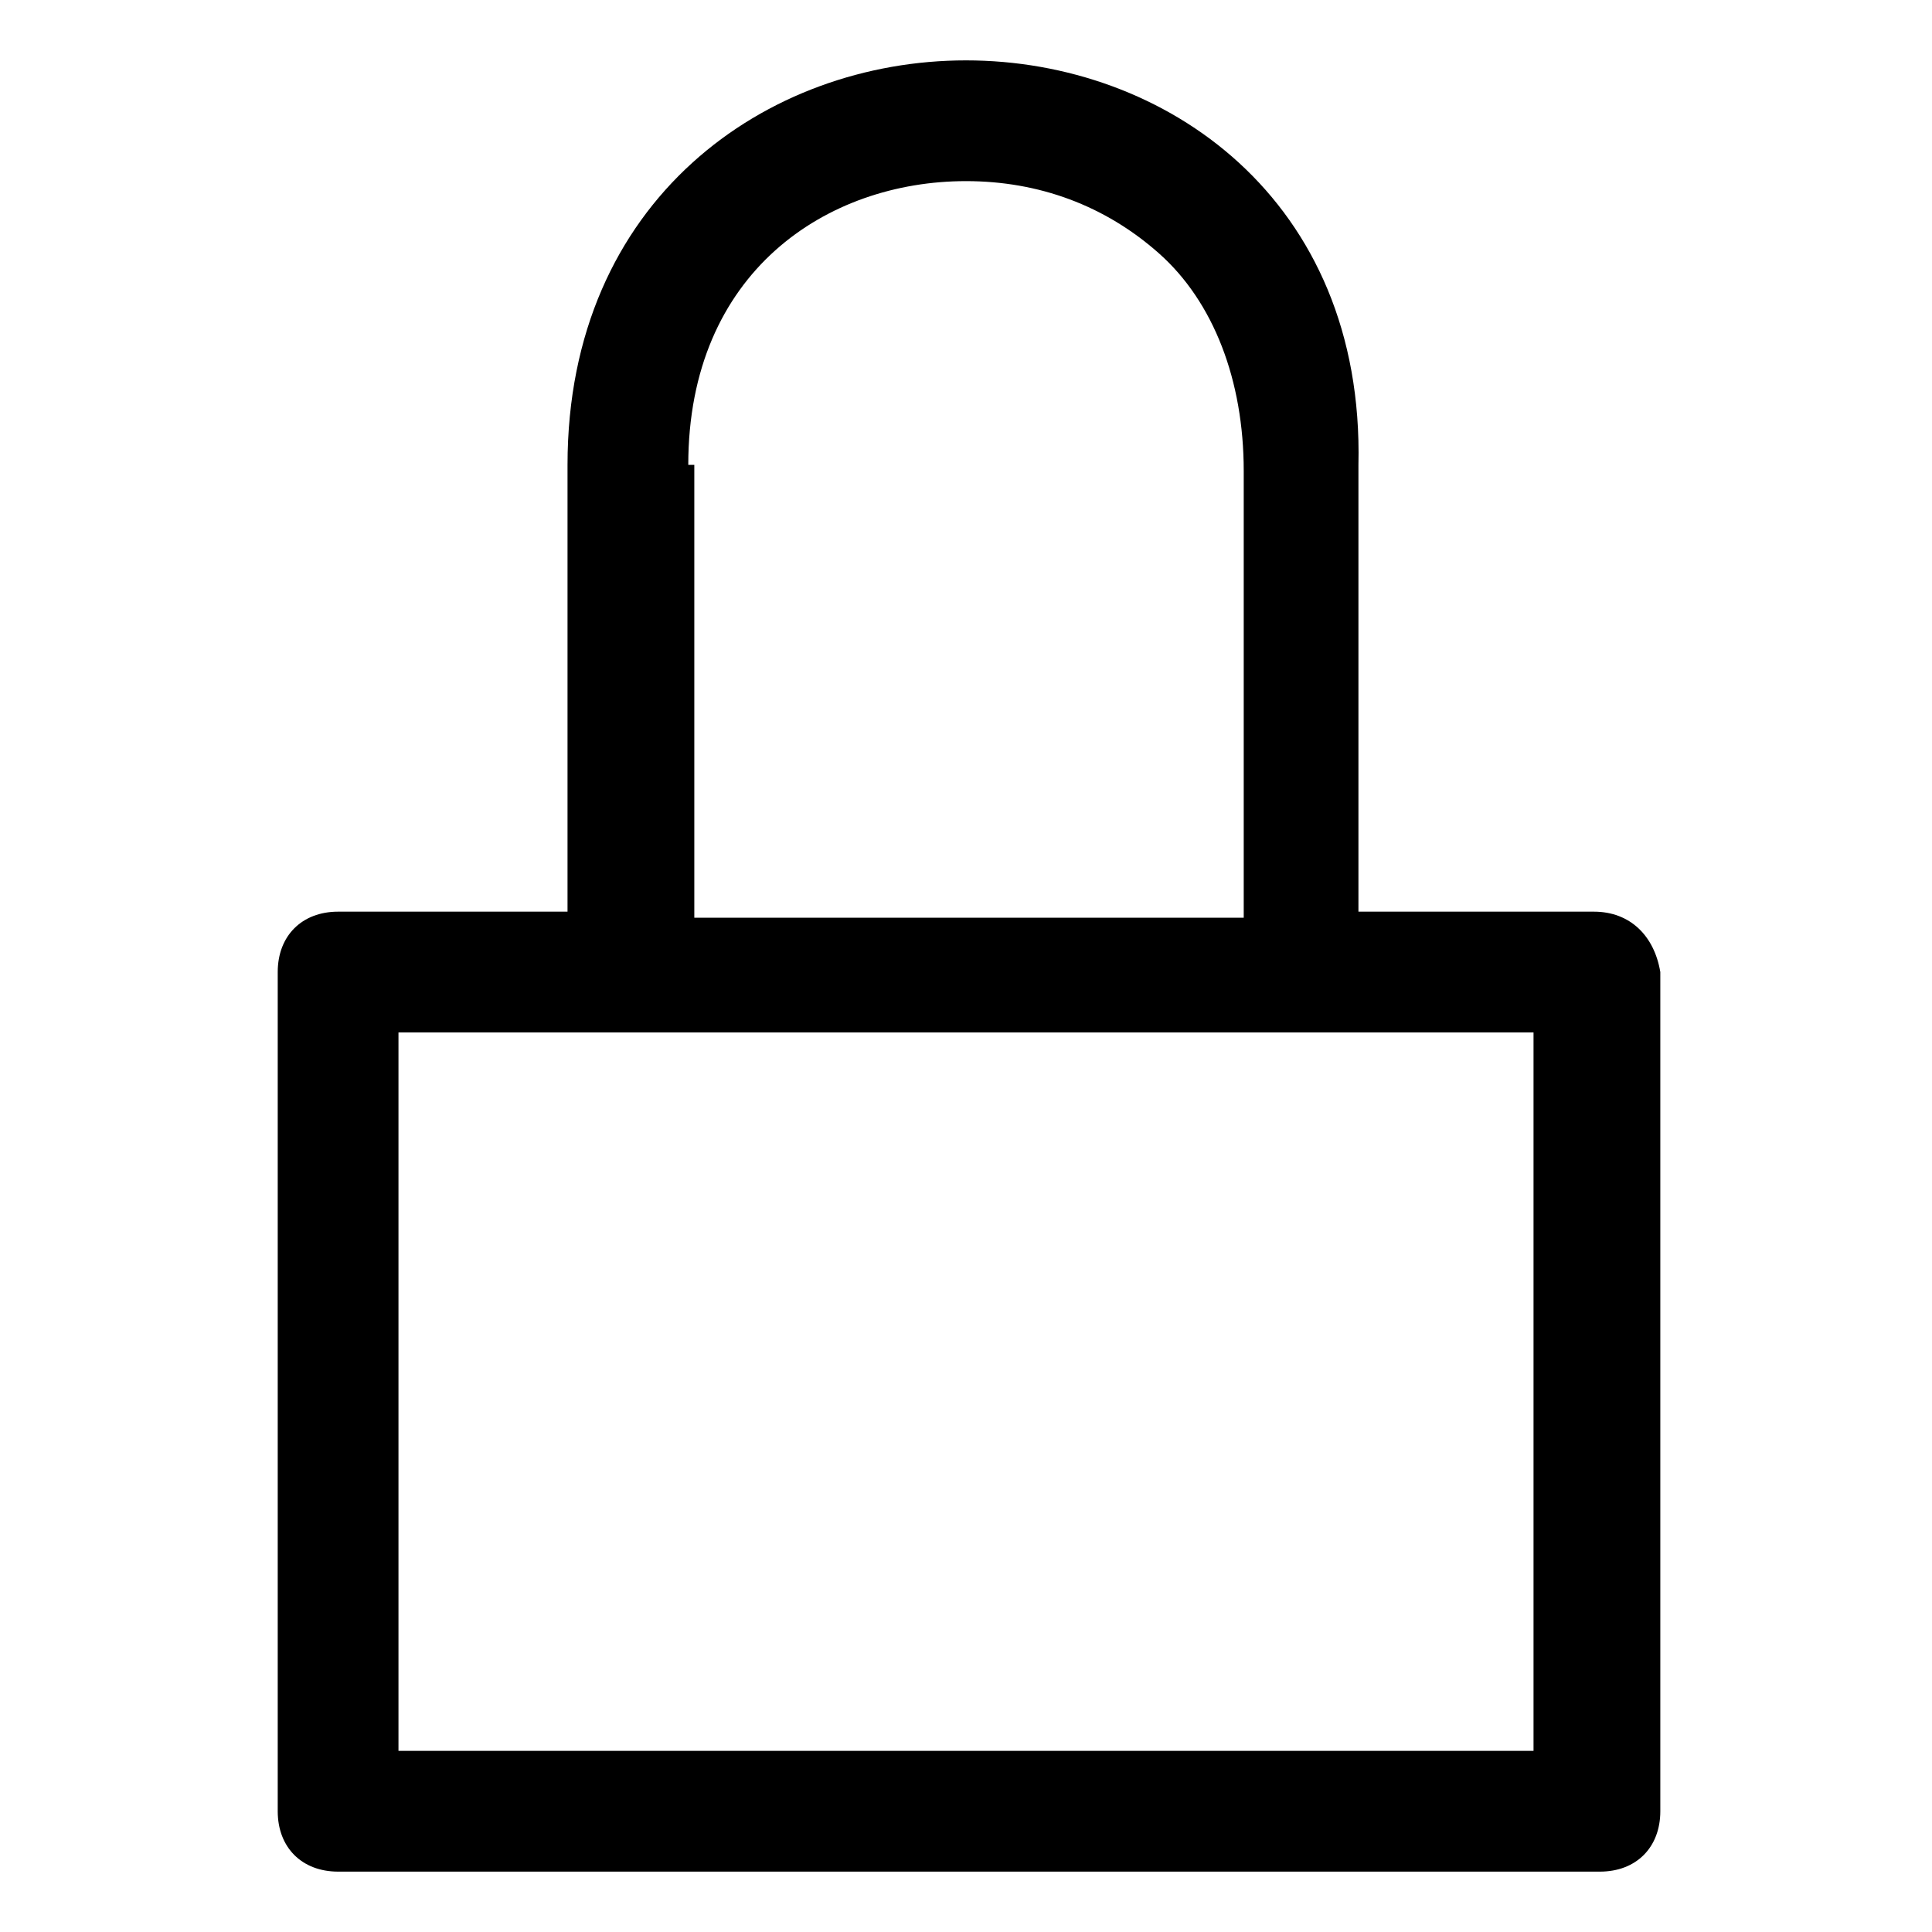
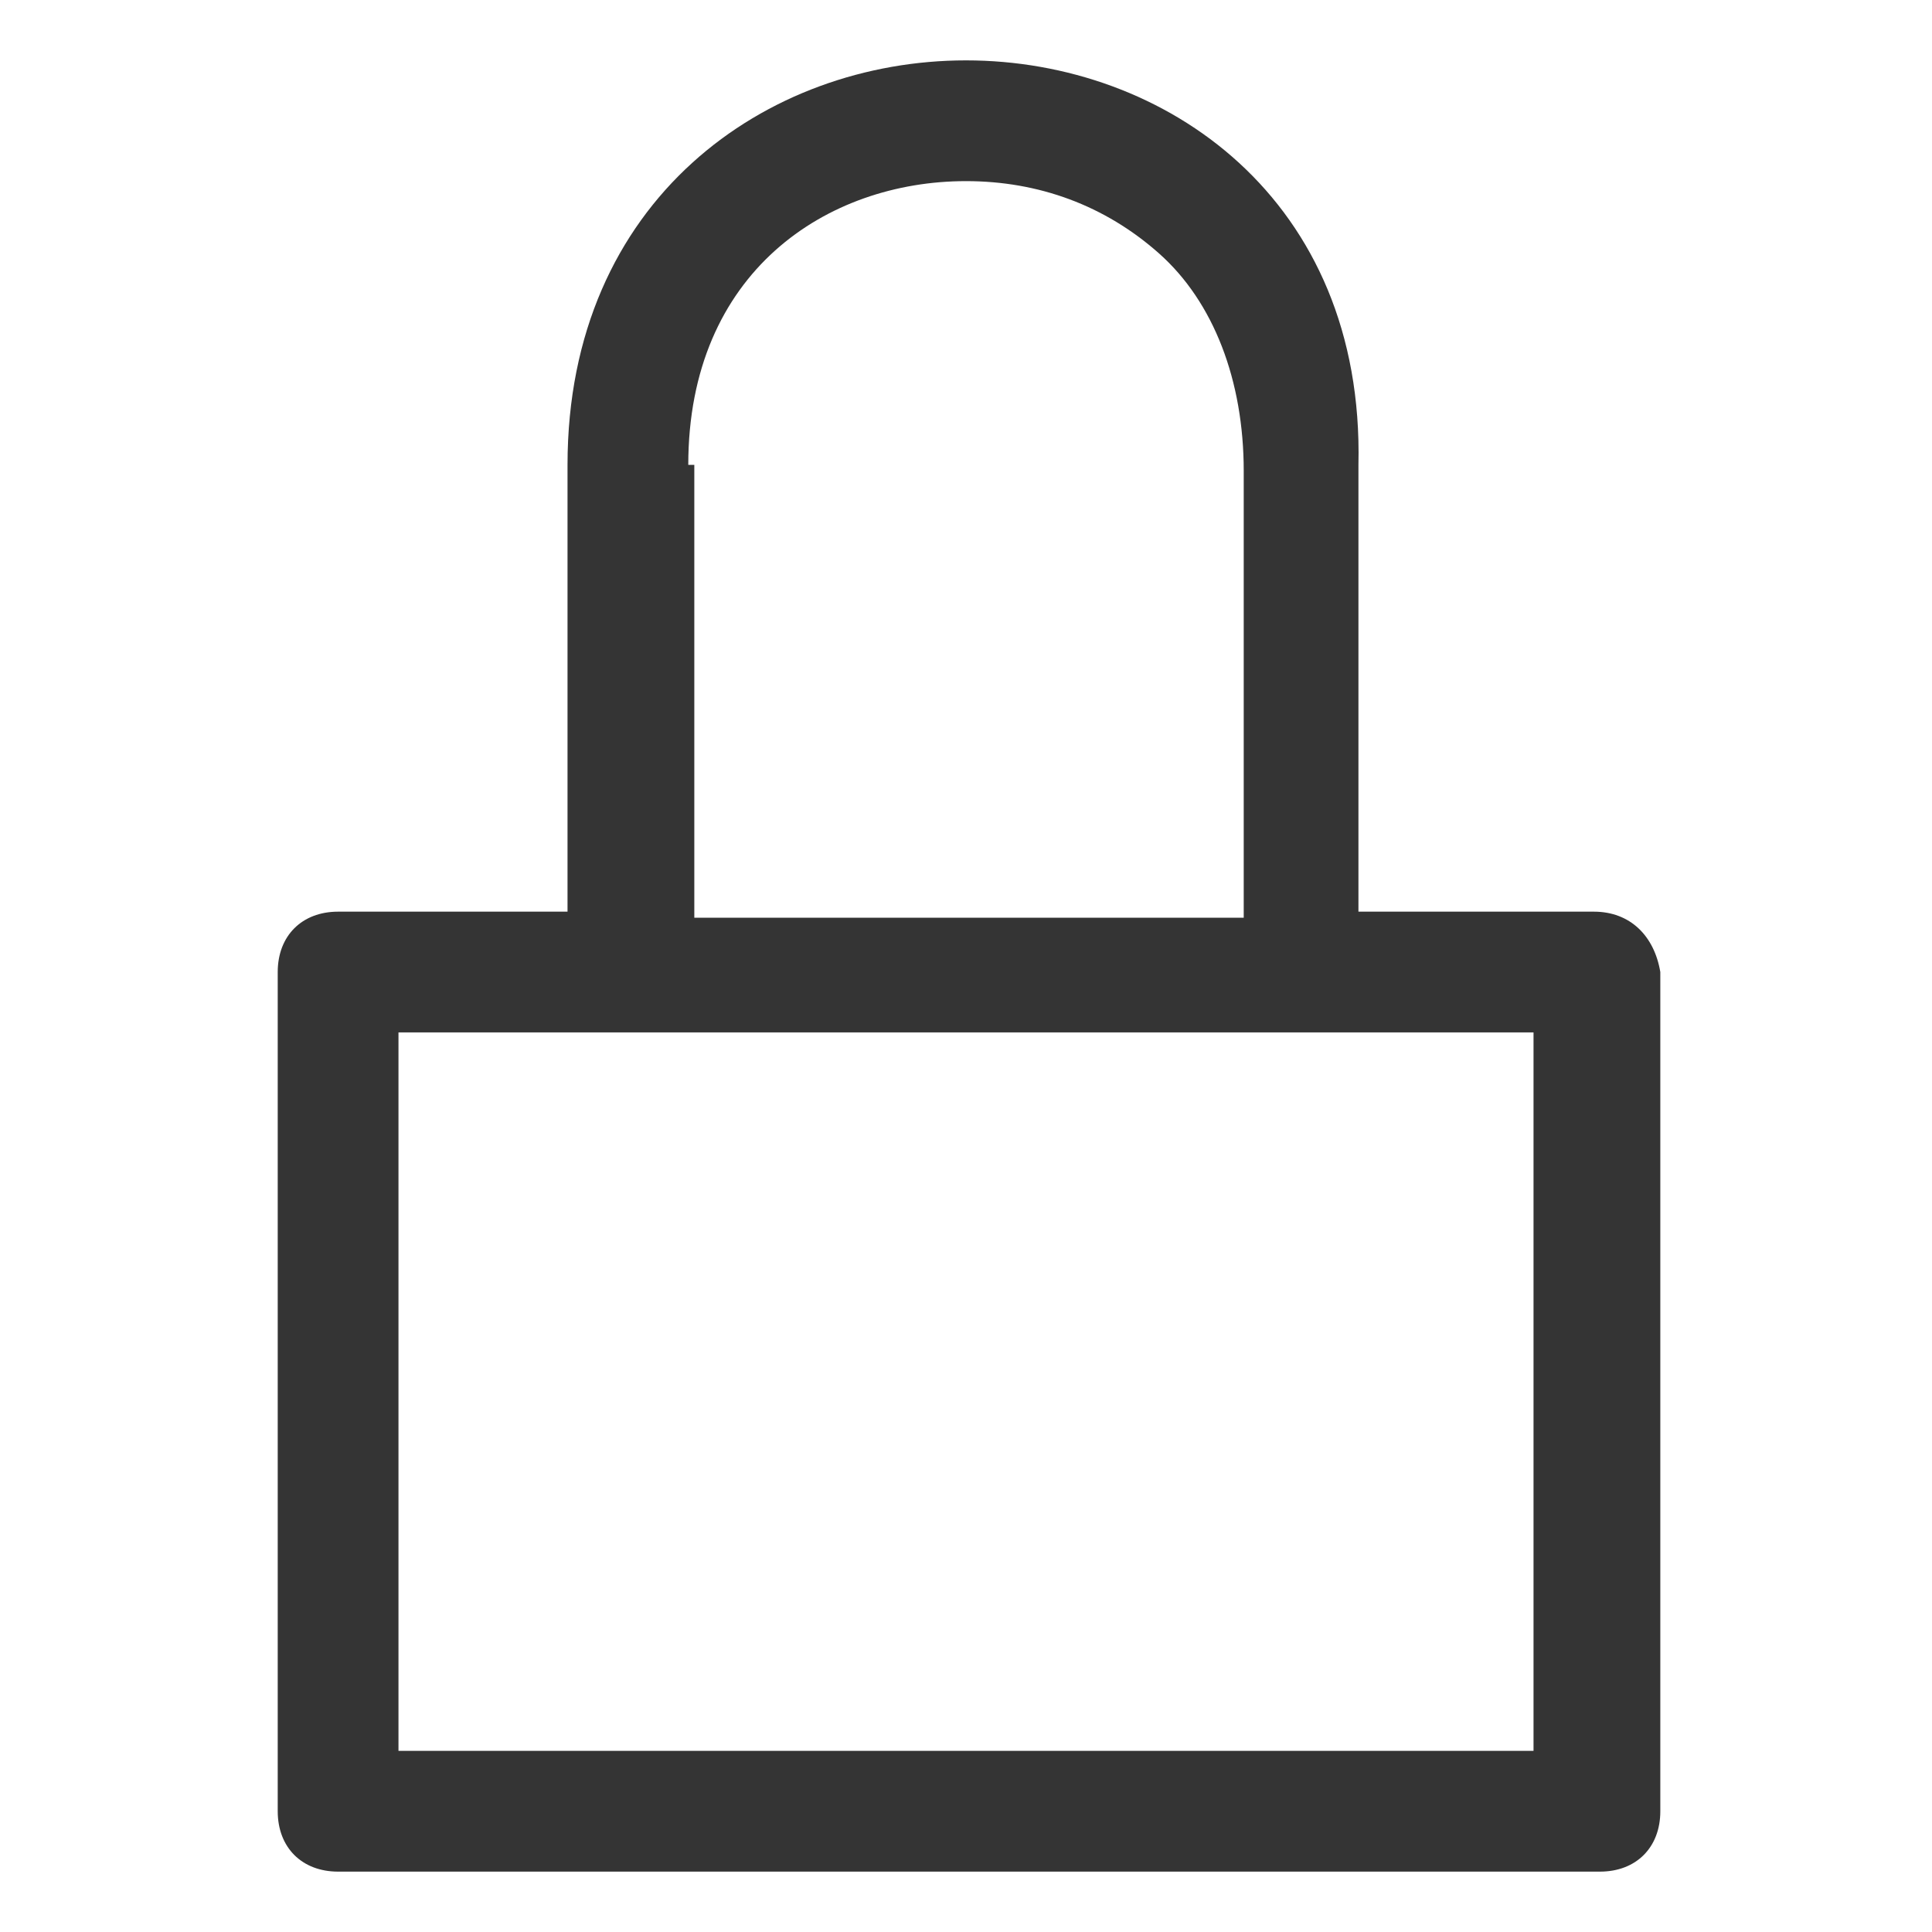
<svg xmlns="http://www.w3.org/2000/svg" width="32" height="32" viewBox="0 0 32 32" fill="none">
-   <path d="M26.4 15.1H22.5V7.7C22.6 3.3 19.3 1 16 1C12.7 1 9.4 3.3 9.4 7.7V15.1H5.6C5 15.1 4.6 15.5 4.6 16.1V30C4.6 30.6 5 31 5.6 31H26.5C27.1 31 27.5 30.6 27.5 30V16.1C27.4 15.5 27 15.1 26.4 15.1ZM25.4 17.1V29H6.6V17.1H25.4ZM11.4 7.7C11.4 4.5 13.7 3 16 3C17.2 3 18.3 3.4 19.2 4.2C20.1 5 20.6 6.3 20.6 7.8V15.2H11.5V7.7H11.4Z" fill="black" />
+   <path d="M26.4 15.1H22.5V7.7C22.6 3.3 19.3 1 16 1C12.7 1 9.4 3.3 9.4 7.7V15.1H5.6C5 15.1 4.6 15.5 4.6 16.1V30C4.6 30.6 5 31 5.6 31H26.5C27.1 31 27.5 30.6 27.5 30V16.1C27.4 15.5 27 15.1 26.4 15.1ZM25.4 17.1V29H6.6V17.1H25.4ZM11.4 7.7C11.4 4.5 13.7 3 16 3C17.2 3 18.3 3.4 19.2 4.2C20.1 5 20.6 6.3 20.6 7.8V15.2H11.5V7.7H11.4Z" fill="#343434" />
</svg>
